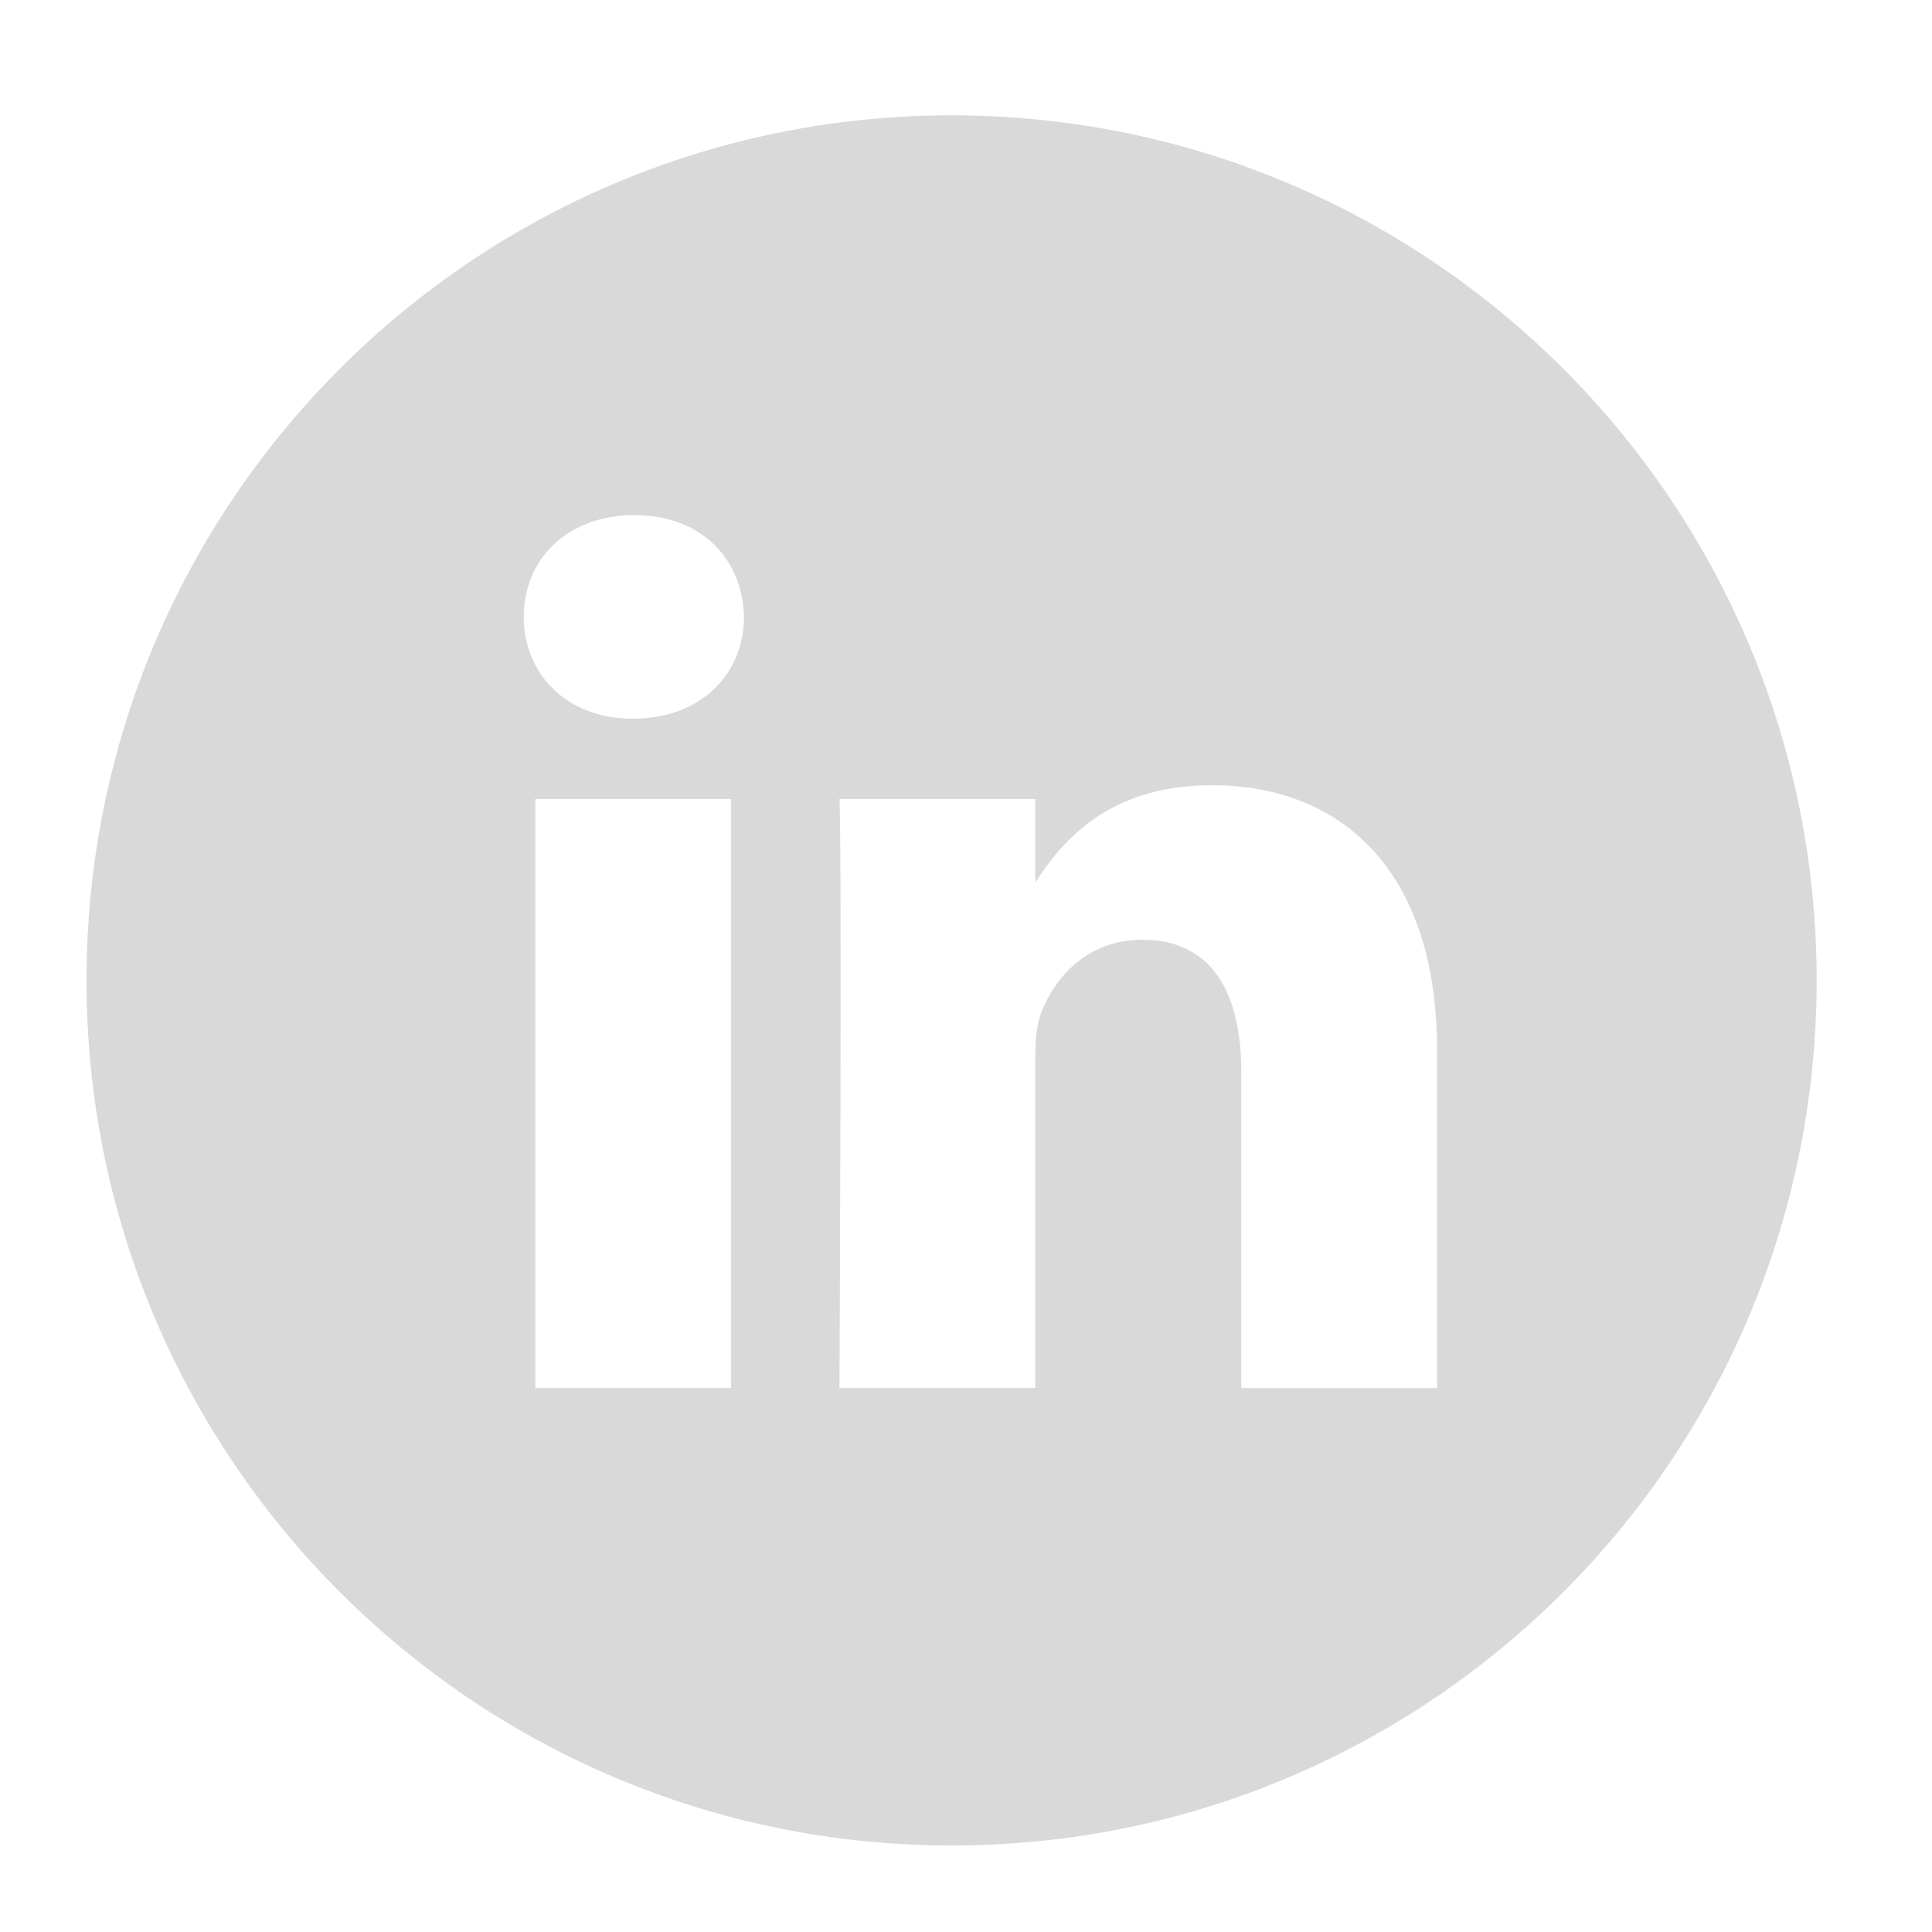
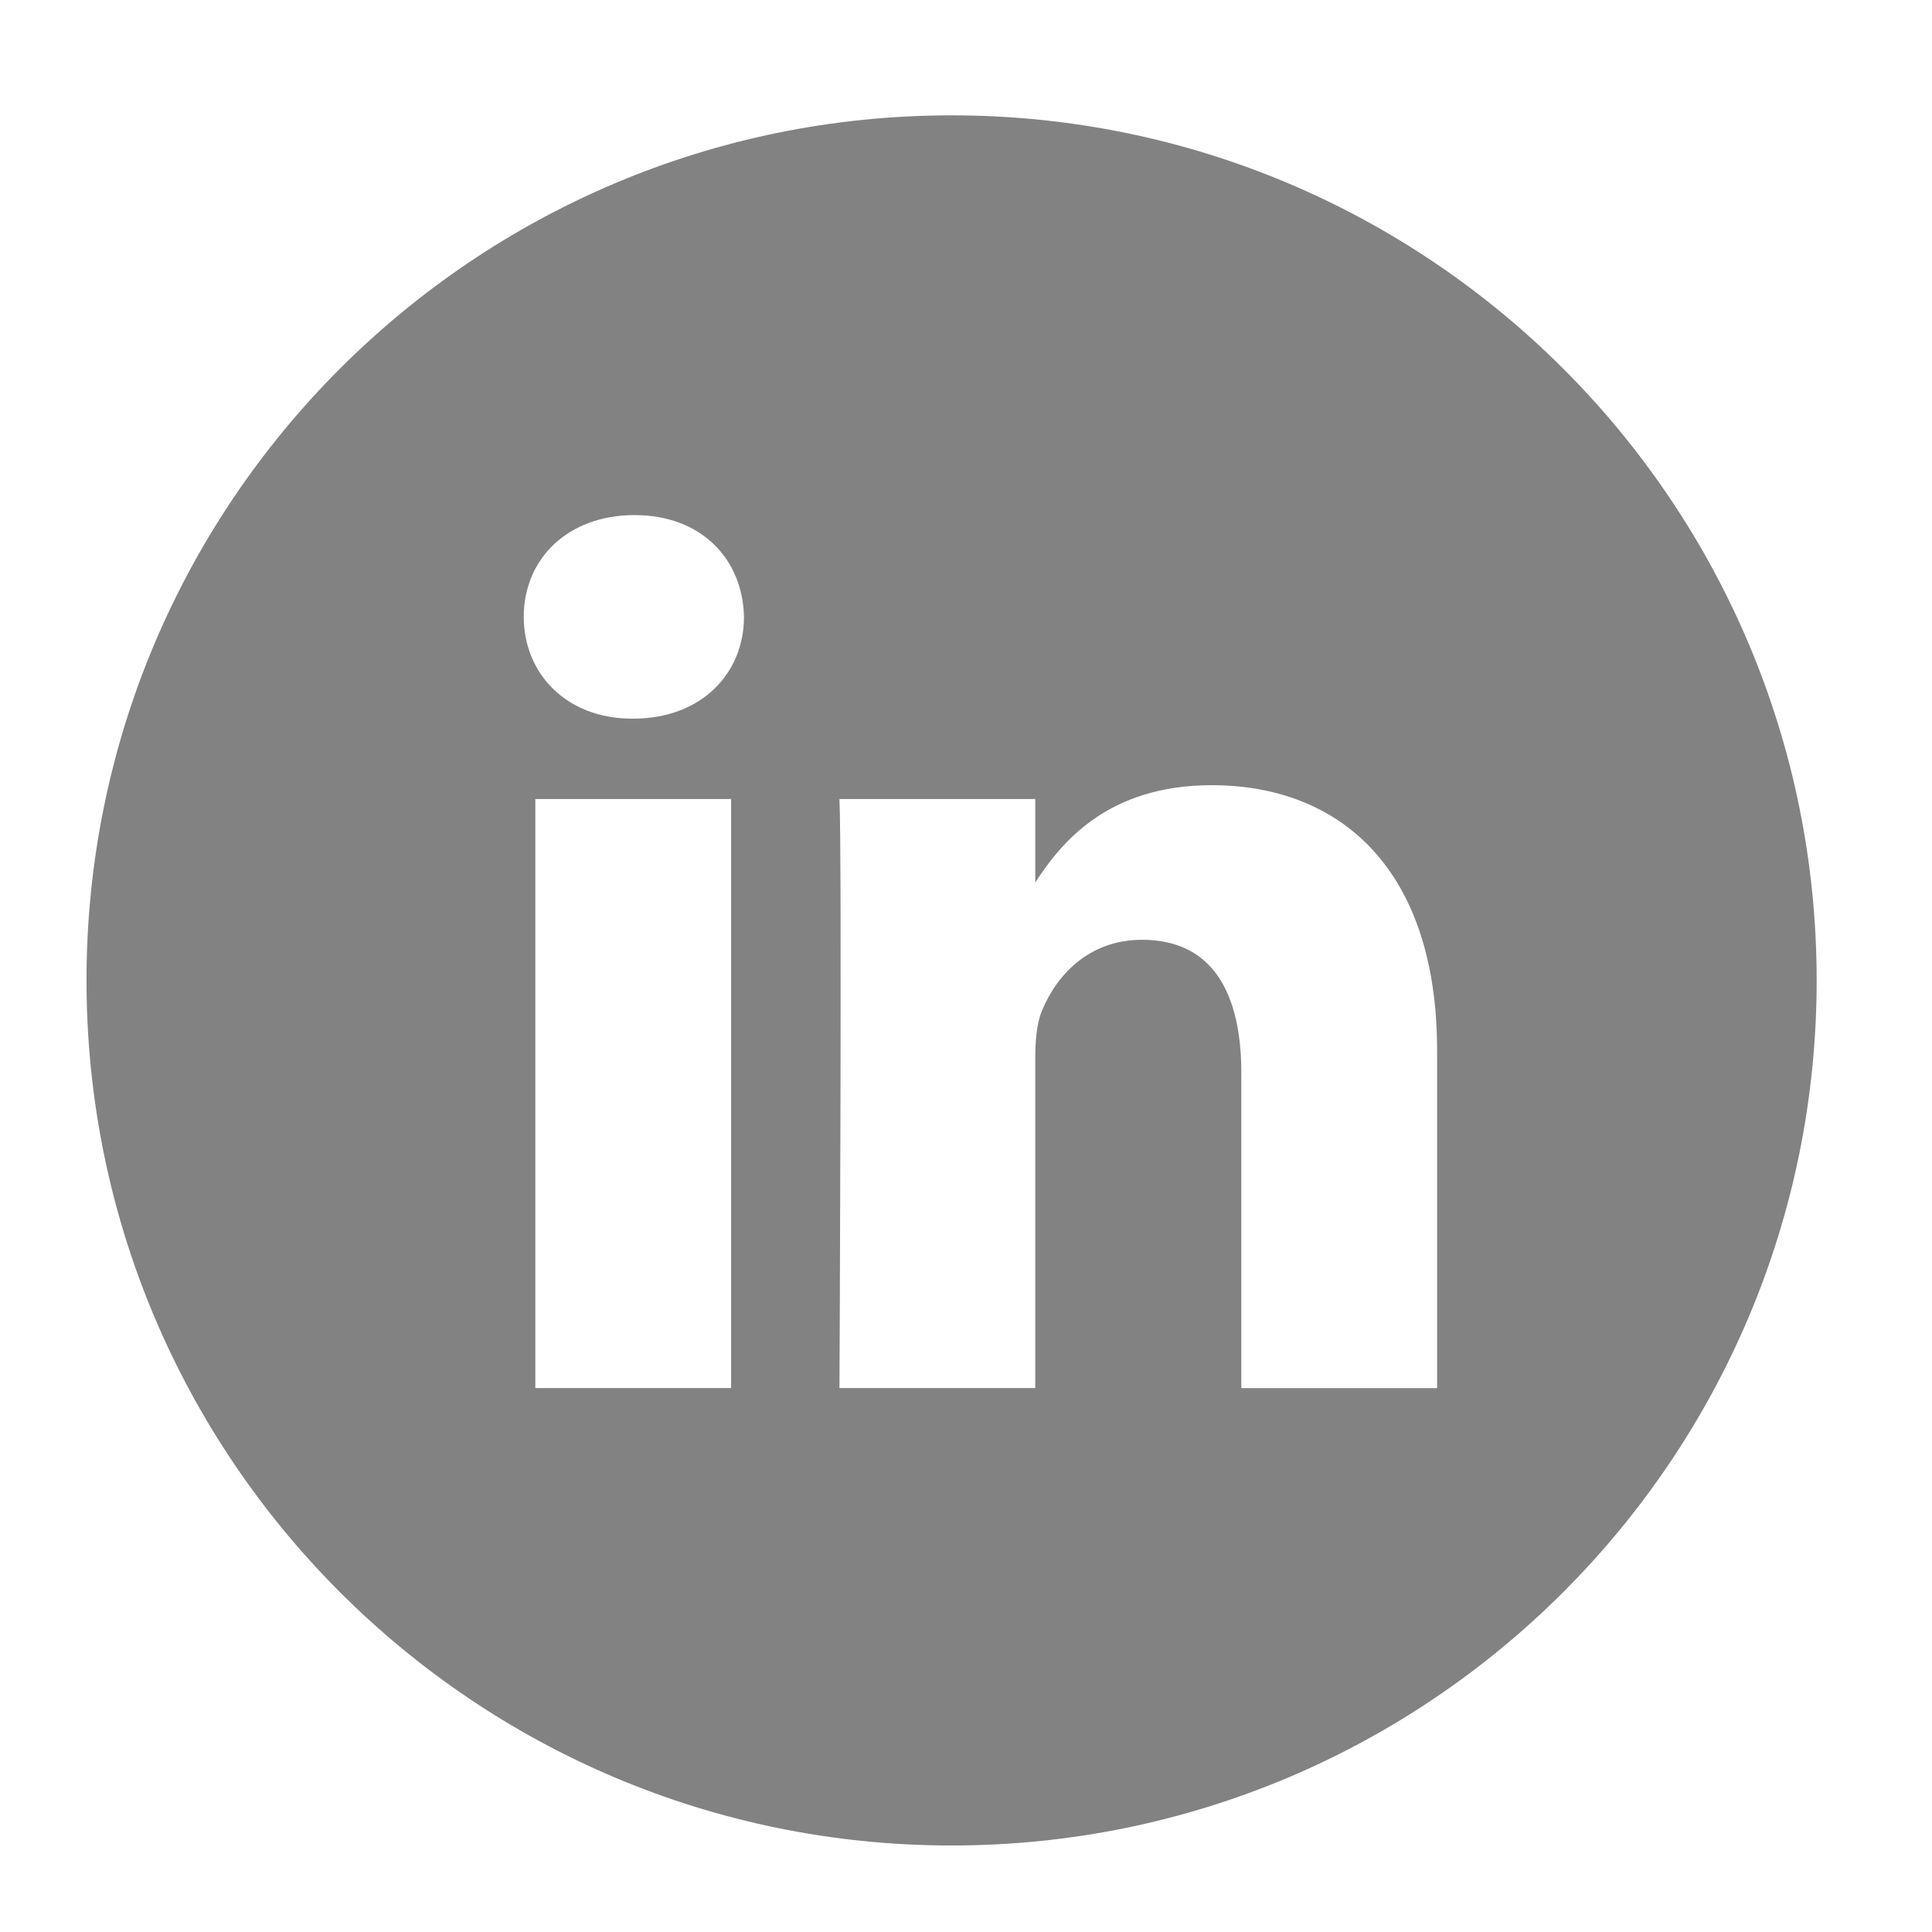
<svg xmlns="http://www.w3.org/2000/svg" height="67px" id="Layer_1" style="enable-background:new 0 0 67 67;" version="1.1" viewBox="0 0 67 67" width="67px" xml:space="preserve">
-   <path d="M49.837,48.137V36.425c0-6.275-3.35-9.195-7.816-9.195  c-3.604,0-5.219,1.983-6.119,3.374V27.71h-6.79c0.09,1.917,0,20.427,0,20.427h6.79V36.729c0-0.609,0.044-1.219,0.224-1.655  c0.49-1.22,1.607-2.483,3.482-2.483c2.458,0,3.44,1.873,3.44,4.618v10.929H49.837z M21.959,24.922c2.367,0,3.842-1.57,3.842-3.531  c-0.044-2.003-1.475-3.528-3.797-3.528s-3.841,1.524-3.841,3.528c0,1.961,1.474,3.531,3.753,3.531H21.959z M33,64  C16.432,64,3,50.568,3,34C3,17.431,16.432,4,33,4s30,13.431,30,30C63,50.568,49.568,64,33,64z M25.354,48.137V27.71h-6.789v20.427  H25.354z" style="fill-rule:evenodd;clip-rule:evenodd;fill:#D8D9D8;" />
+   <path d="M49.837,48.137V36.425c0-6.275-3.35-9.195-7.816-9.195  c-3.604,0-5.219,1.983-6.119,3.374V27.71h-6.79c0.09,1.917,0,20.427,0,20.427h6.79V36.729c0-0.609,0.044-1.219,0.224-1.655  c0.49-1.22,1.607-2.483,3.482-2.483c2.458,0,3.44,1.873,3.44,4.618v10.929H49.837z M21.959,24.922c2.367,0,3.842-1.57,3.842-3.531  c-0.044-2.003-1.475-3.528-3.797-3.528s-3.841,1.524-3.841,3.528c0,1.961,1.474,3.531,3.753,3.531H21.959z M33,64  C16.432,64,3,50.568,3,34C3,17.431,16.432,4,33,4s30,13.431,30,30C63,50.568,49.568,64,33,64z M25.354,48.137V27.71h-6.789v20.427  H25.354z" style="fill-rule:evenodd;clip-rule:evenodd;fill:#828282;" />
</svg>
